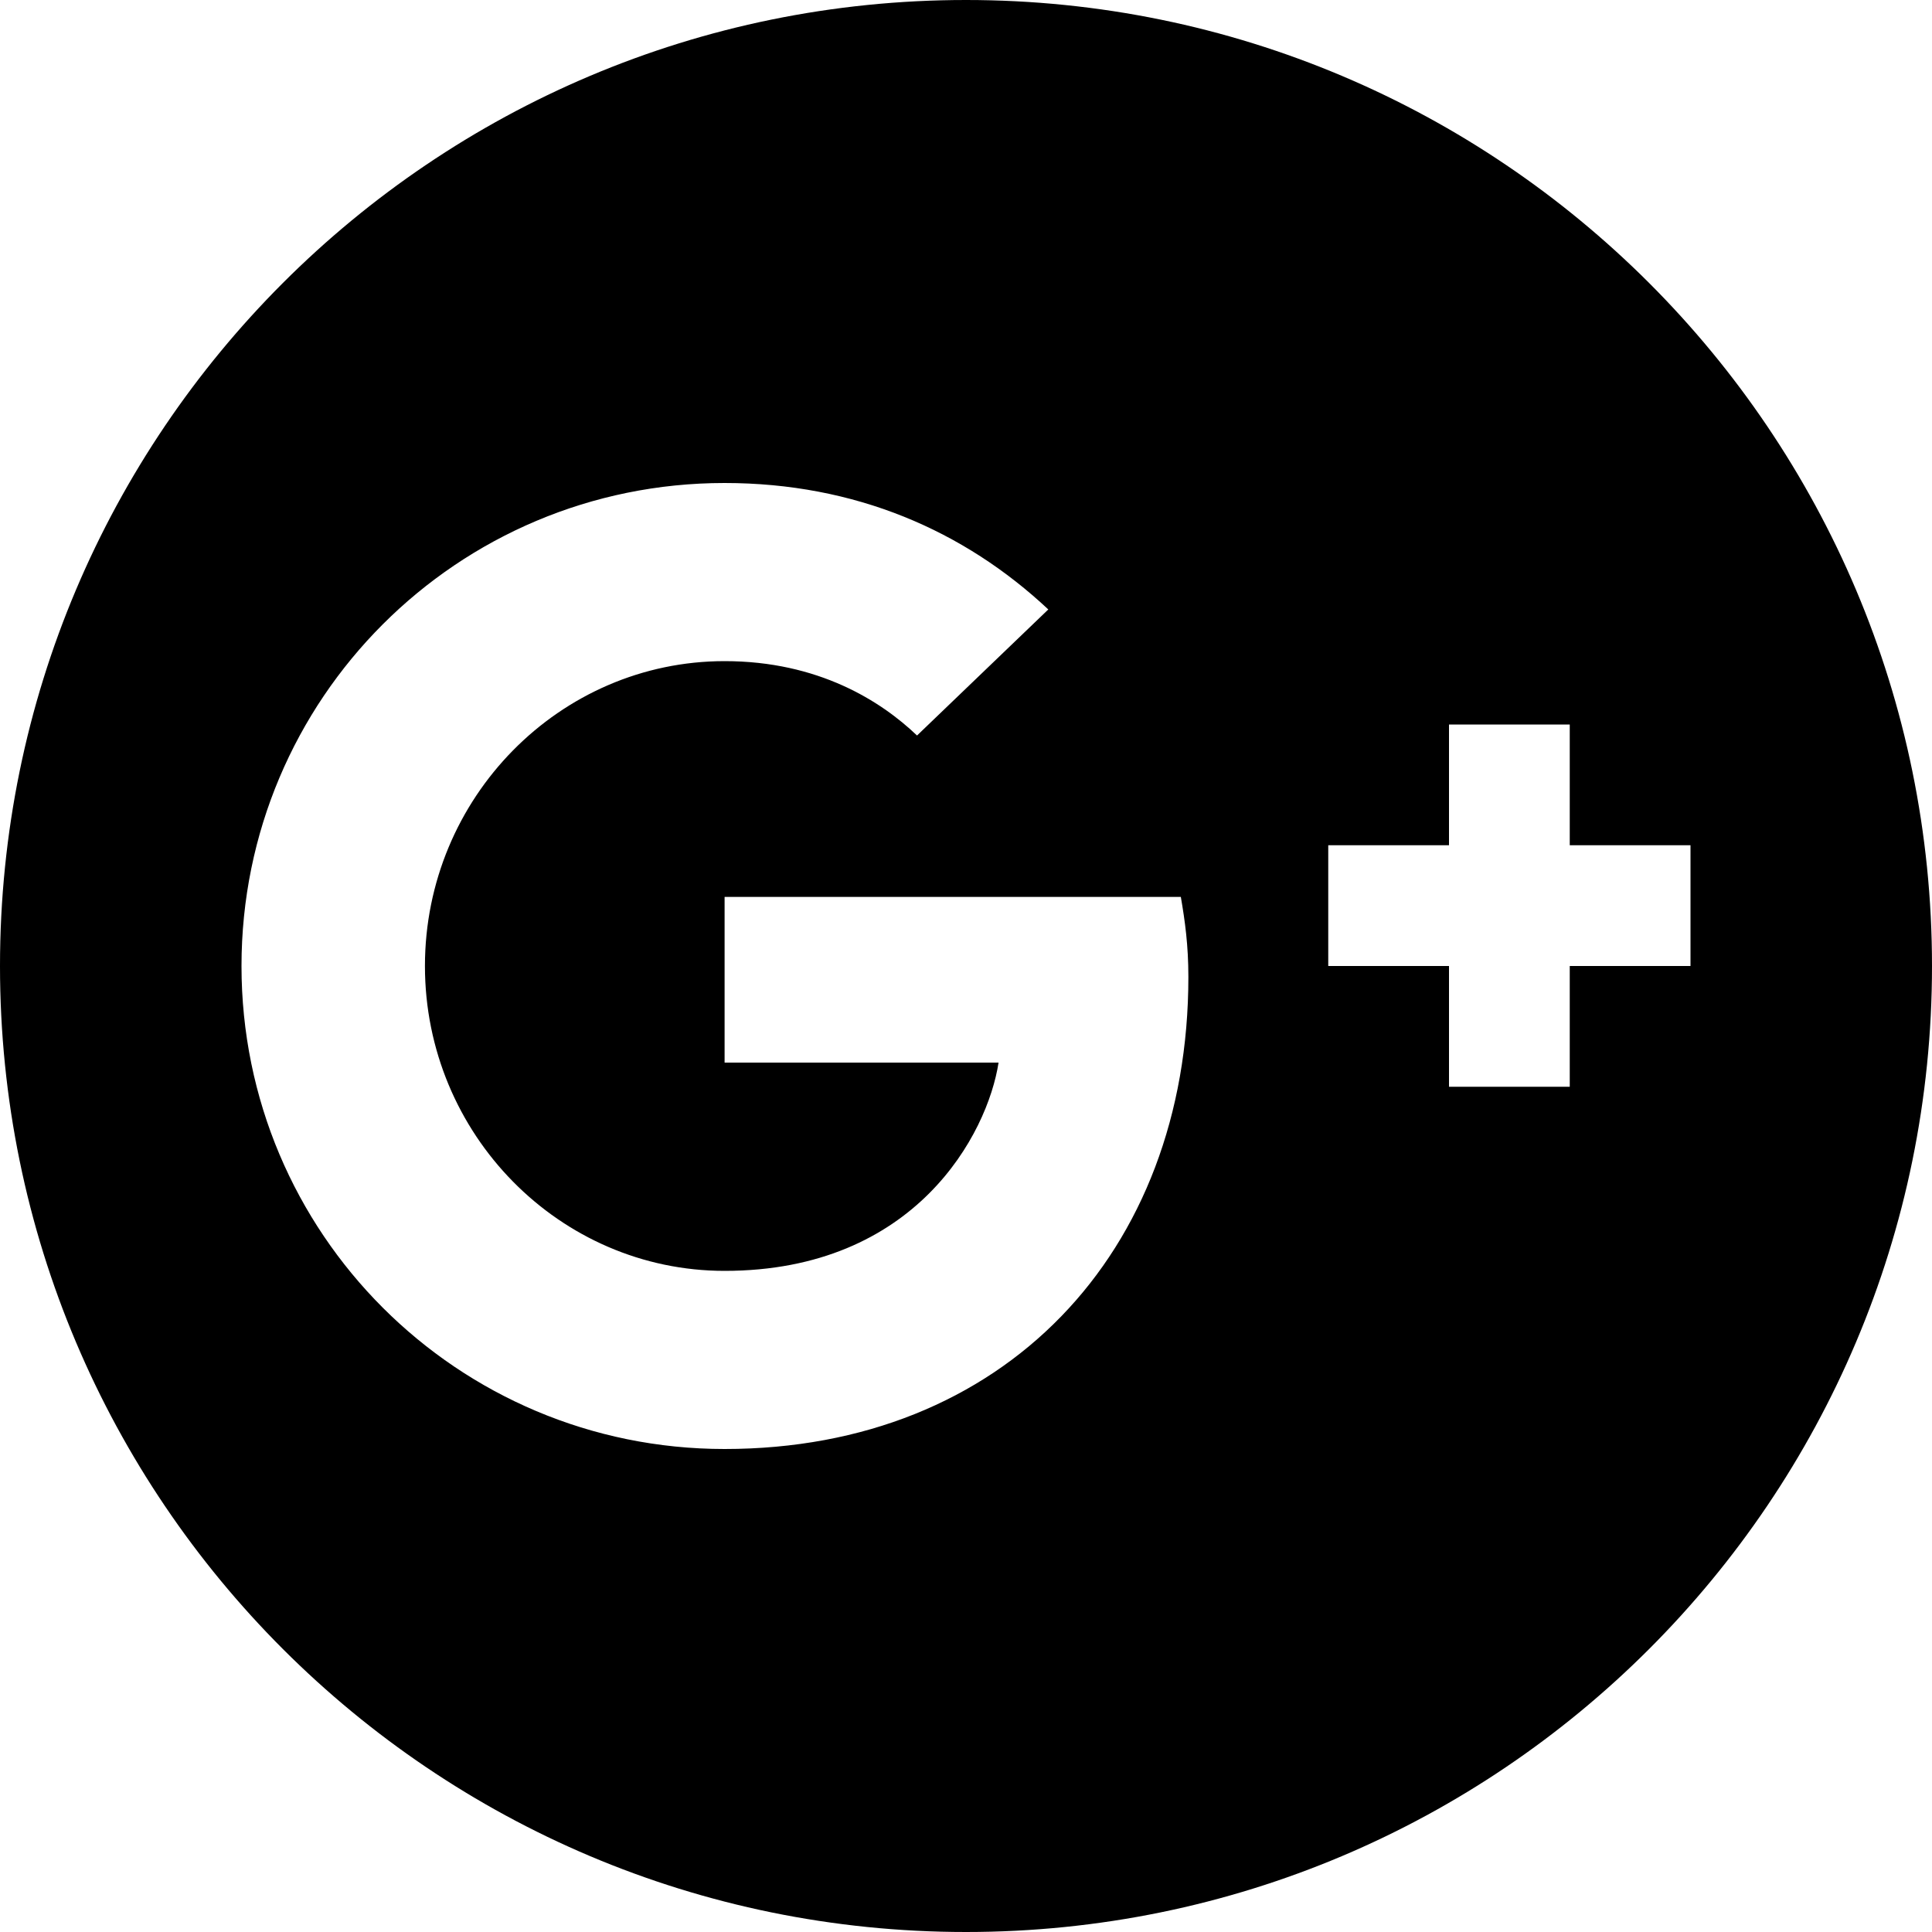
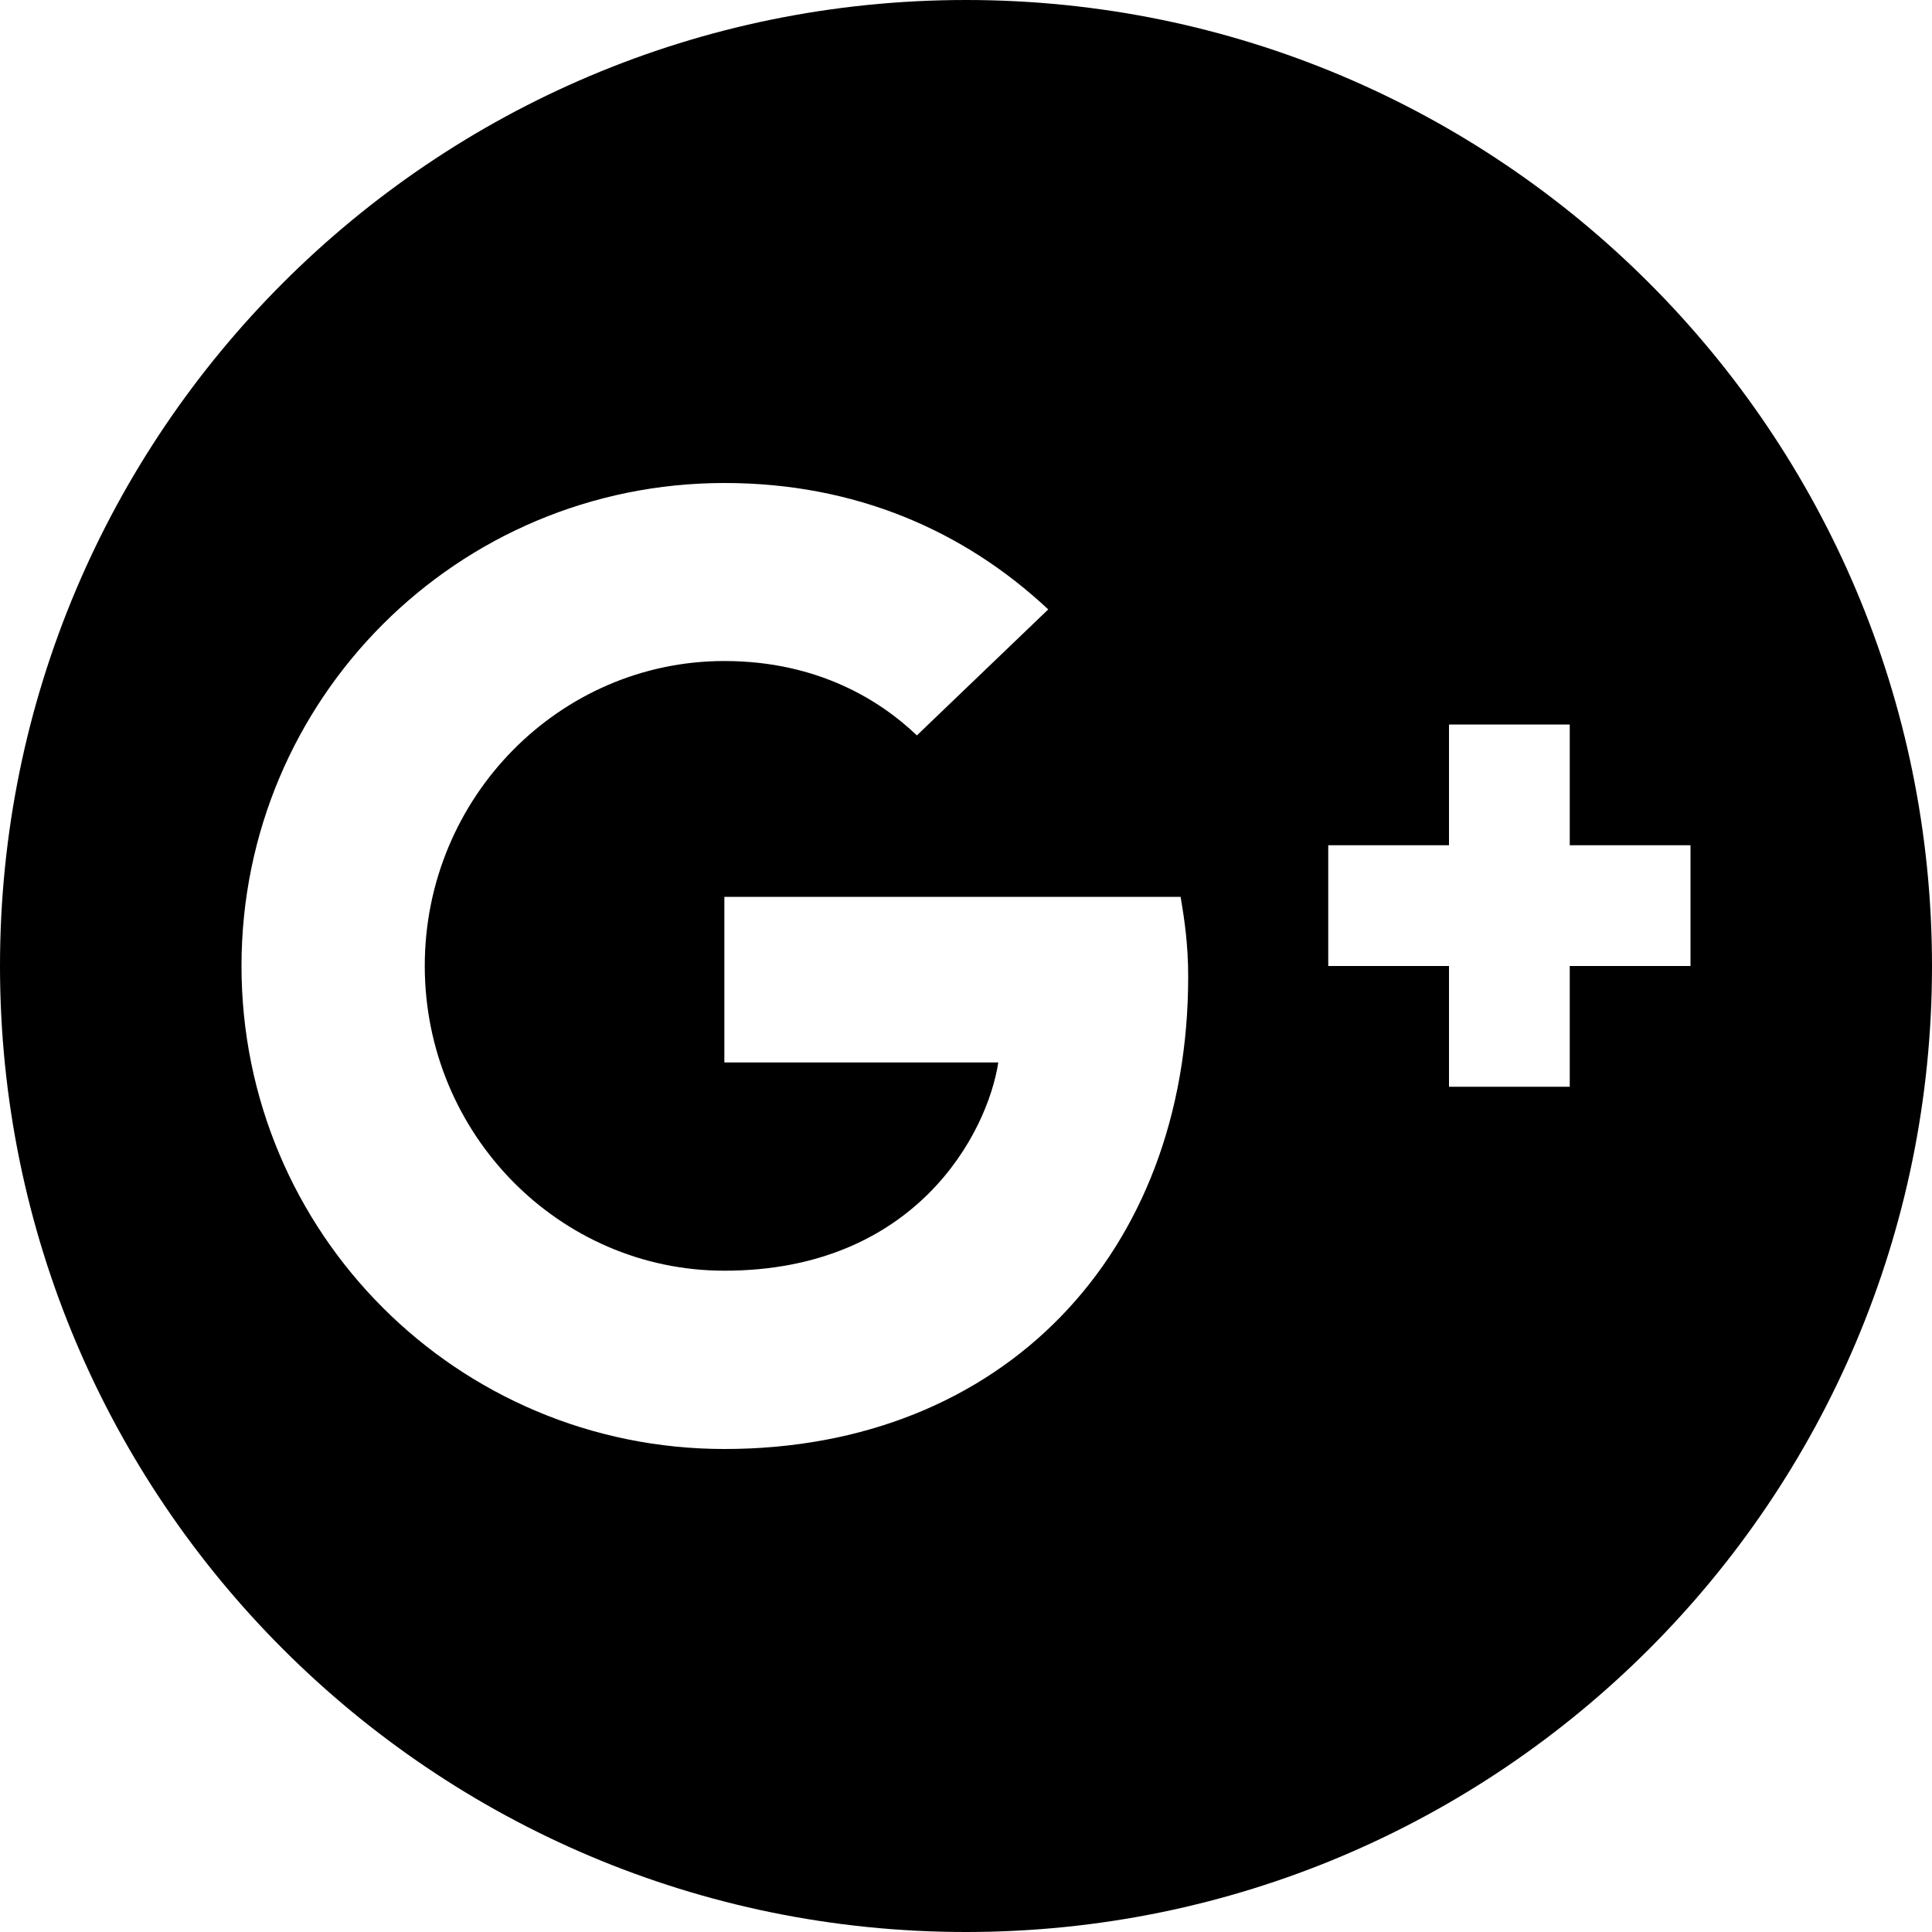
- <svg xmlns="http://www.w3.org/2000/svg" version="1.1" width="20" height="20" viewBox="0 0 20 20">
-   <path d="M10 0c-5.523 0-10 4.477-10 10s4.477 10 10 10 10-4.477 10-10-4.477-10-10-10zM7.5 15c-2.766 0-5-2.234-5-5s2.234-5 5-5c1.352 0 2.48 0.492 3.352 1.309l-1.359 1.305c-0.371-0.355-1.020-0.77-1.992-0.77-1.707 0-3.102 1.414-3.102 3.156s1.395 3.156 3.102 3.156c1.98 0 2.723-1.422 2.836-2.156h-2.836v-1.715h4.723c0.043 0.25 0.078 0.5 0.078 0.828 0 2.859-1.914 4.887-4.801 4.887zM16.25 10v1.25h-1.25v-1.25h-1.25v-1.25h1.25v-1.25h1.25v1.25h1.25v1.25h-1.25z" />
+ <svg xmlns="http://www.w3.org/2000/svg" version="1.1" width="14" height="14" viewBox="0 0 14 14">
+   <path d="M7 0c-3.866 0-7 3.134-7 7s3.134 7 7 7 7-3.134 7-7-3.134-7-7-7zM5.25 10.5c-1.936 0-3.5-1.564-3.5-3.5s1.564-3.5 3.5-3.5c0.946 0 1.736 0.345 2.346 0.916l-0.952 0.913c-0.26-0.249-0.714-0.539-1.395-0.539-1.195 0-2.171 0.99-2.171 2.209s0.976 2.209 2.171 2.209c1.386 0 1.906-0.995 1.985-1.509h-1.985v-1.2h3.306c0.030 0.175 0.055 0.35 0.055 0.58 0 2.002-1.34 3.421-3.361 3.421zM11.375 7v0.875h-0.875v-0.875h-0.875v-0.875h0.875v-0.875h0.875v0.875h0.875v0.875h-0.875z" />
</svg>
